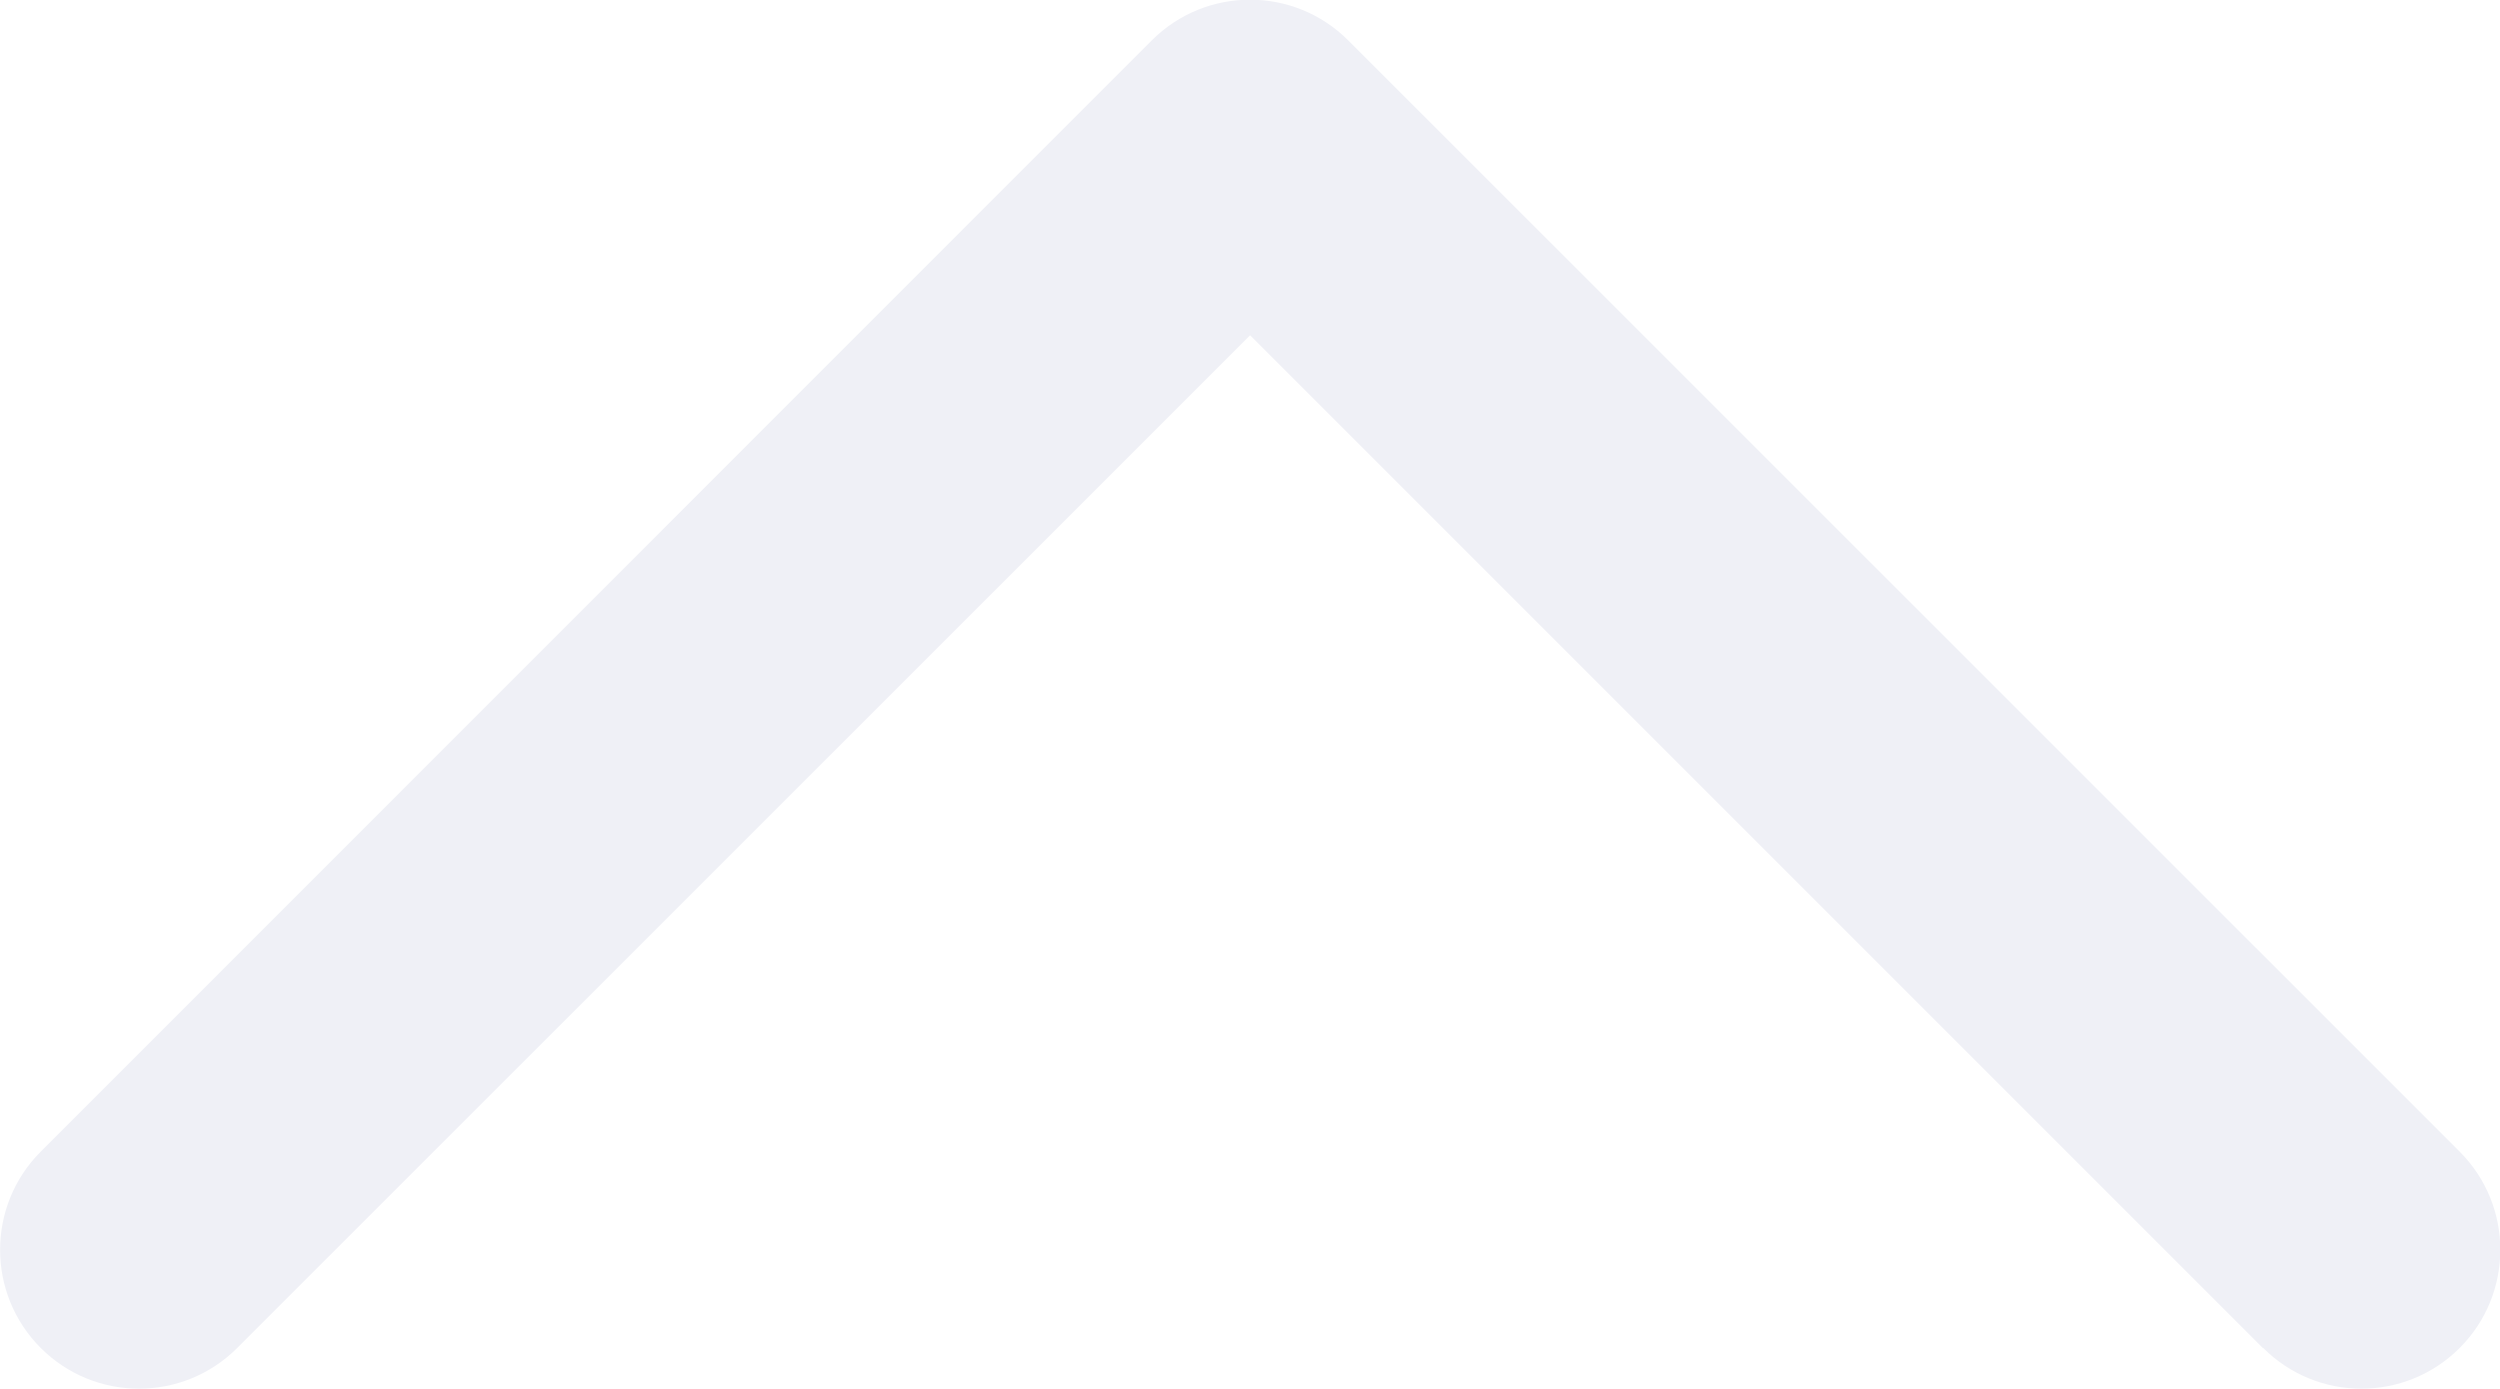
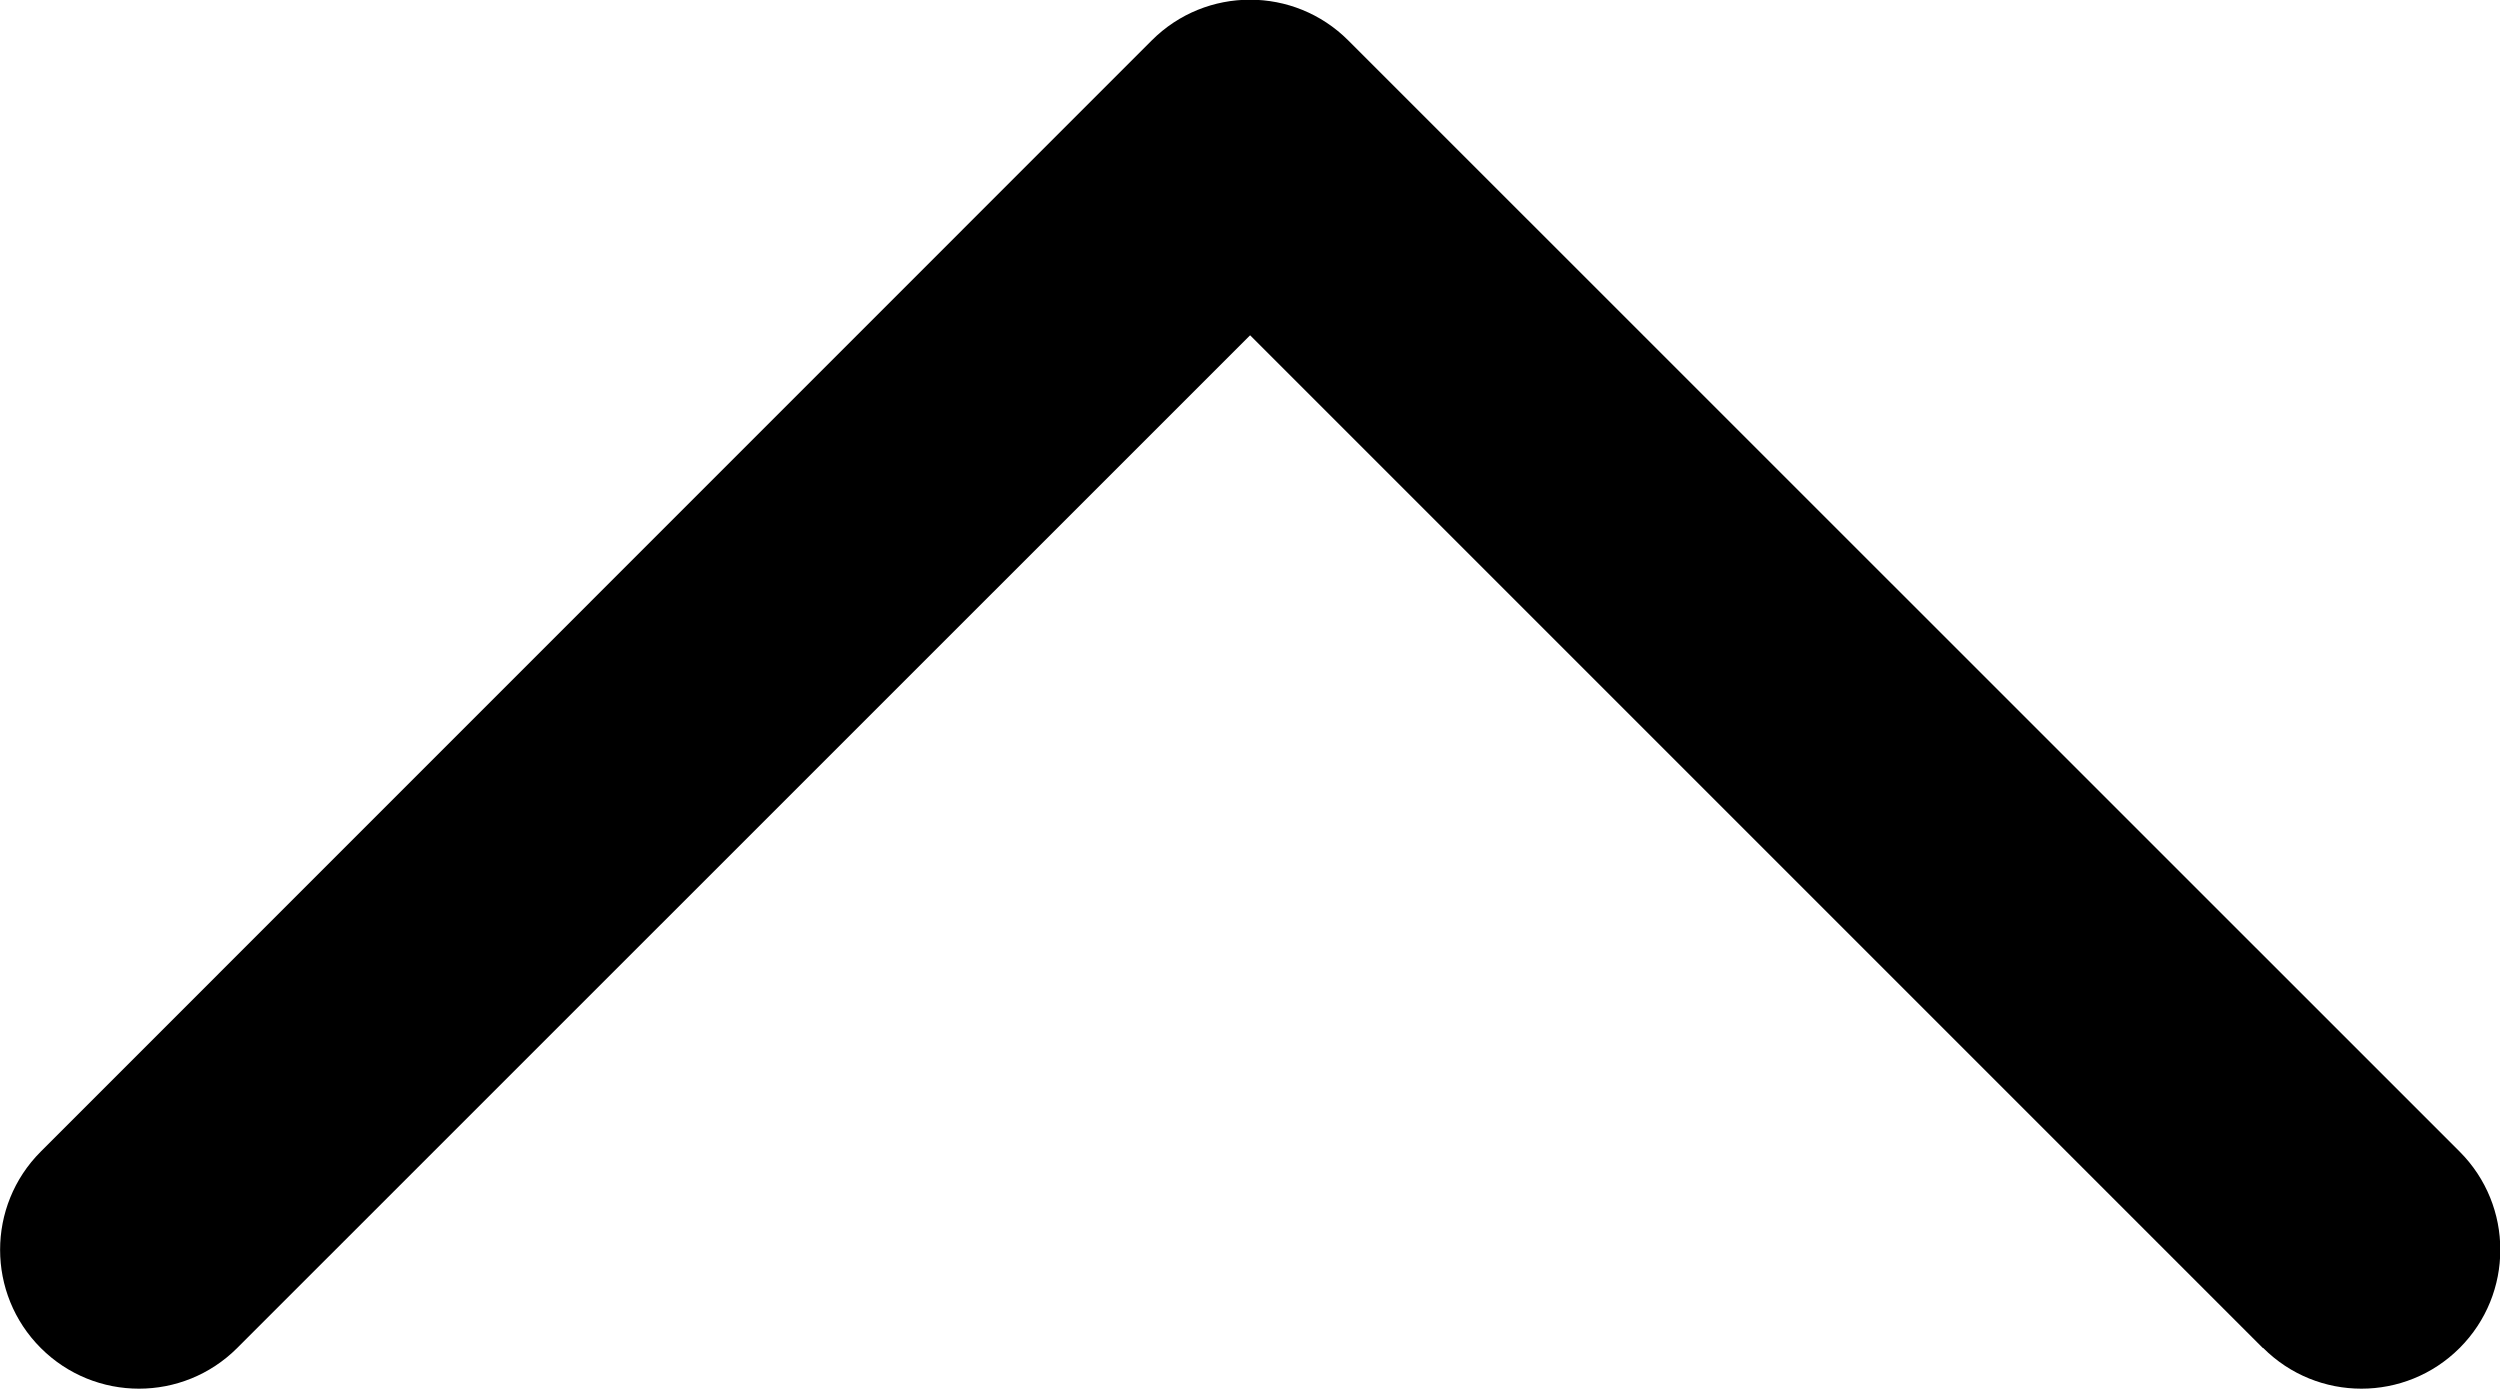
<svg xmlns="http://www.w3.org/2000/svg" data-name="main-color-icon" width="12.385" height="6.88" viewBox="0 0 12.385 6.88">
-   <path id="noun-back-4080895" d="M6.678,1.175,1.661,6.192,6.678,11.21a.688.688,0,0,1-.973.973L.2,6.679a.688.688,0,0,1,0-.973L5.705.2a.688.688,0,0,1,.973.973Z" transform="translate(12.385) rotate(90)" fill="#eff0f6" />
+   <path id="noun-back-4080895" d="M6.678,1.175,1.661,6.192,6.678,11.21a.688.688,0,0,1-.973.973L.2,6.679a.688.688,0,0,1,0-.973L5.705.2a.688.688,0,0,1,.973.973Z" transform="translate(12.385) rotate(90)" />
</svg>
